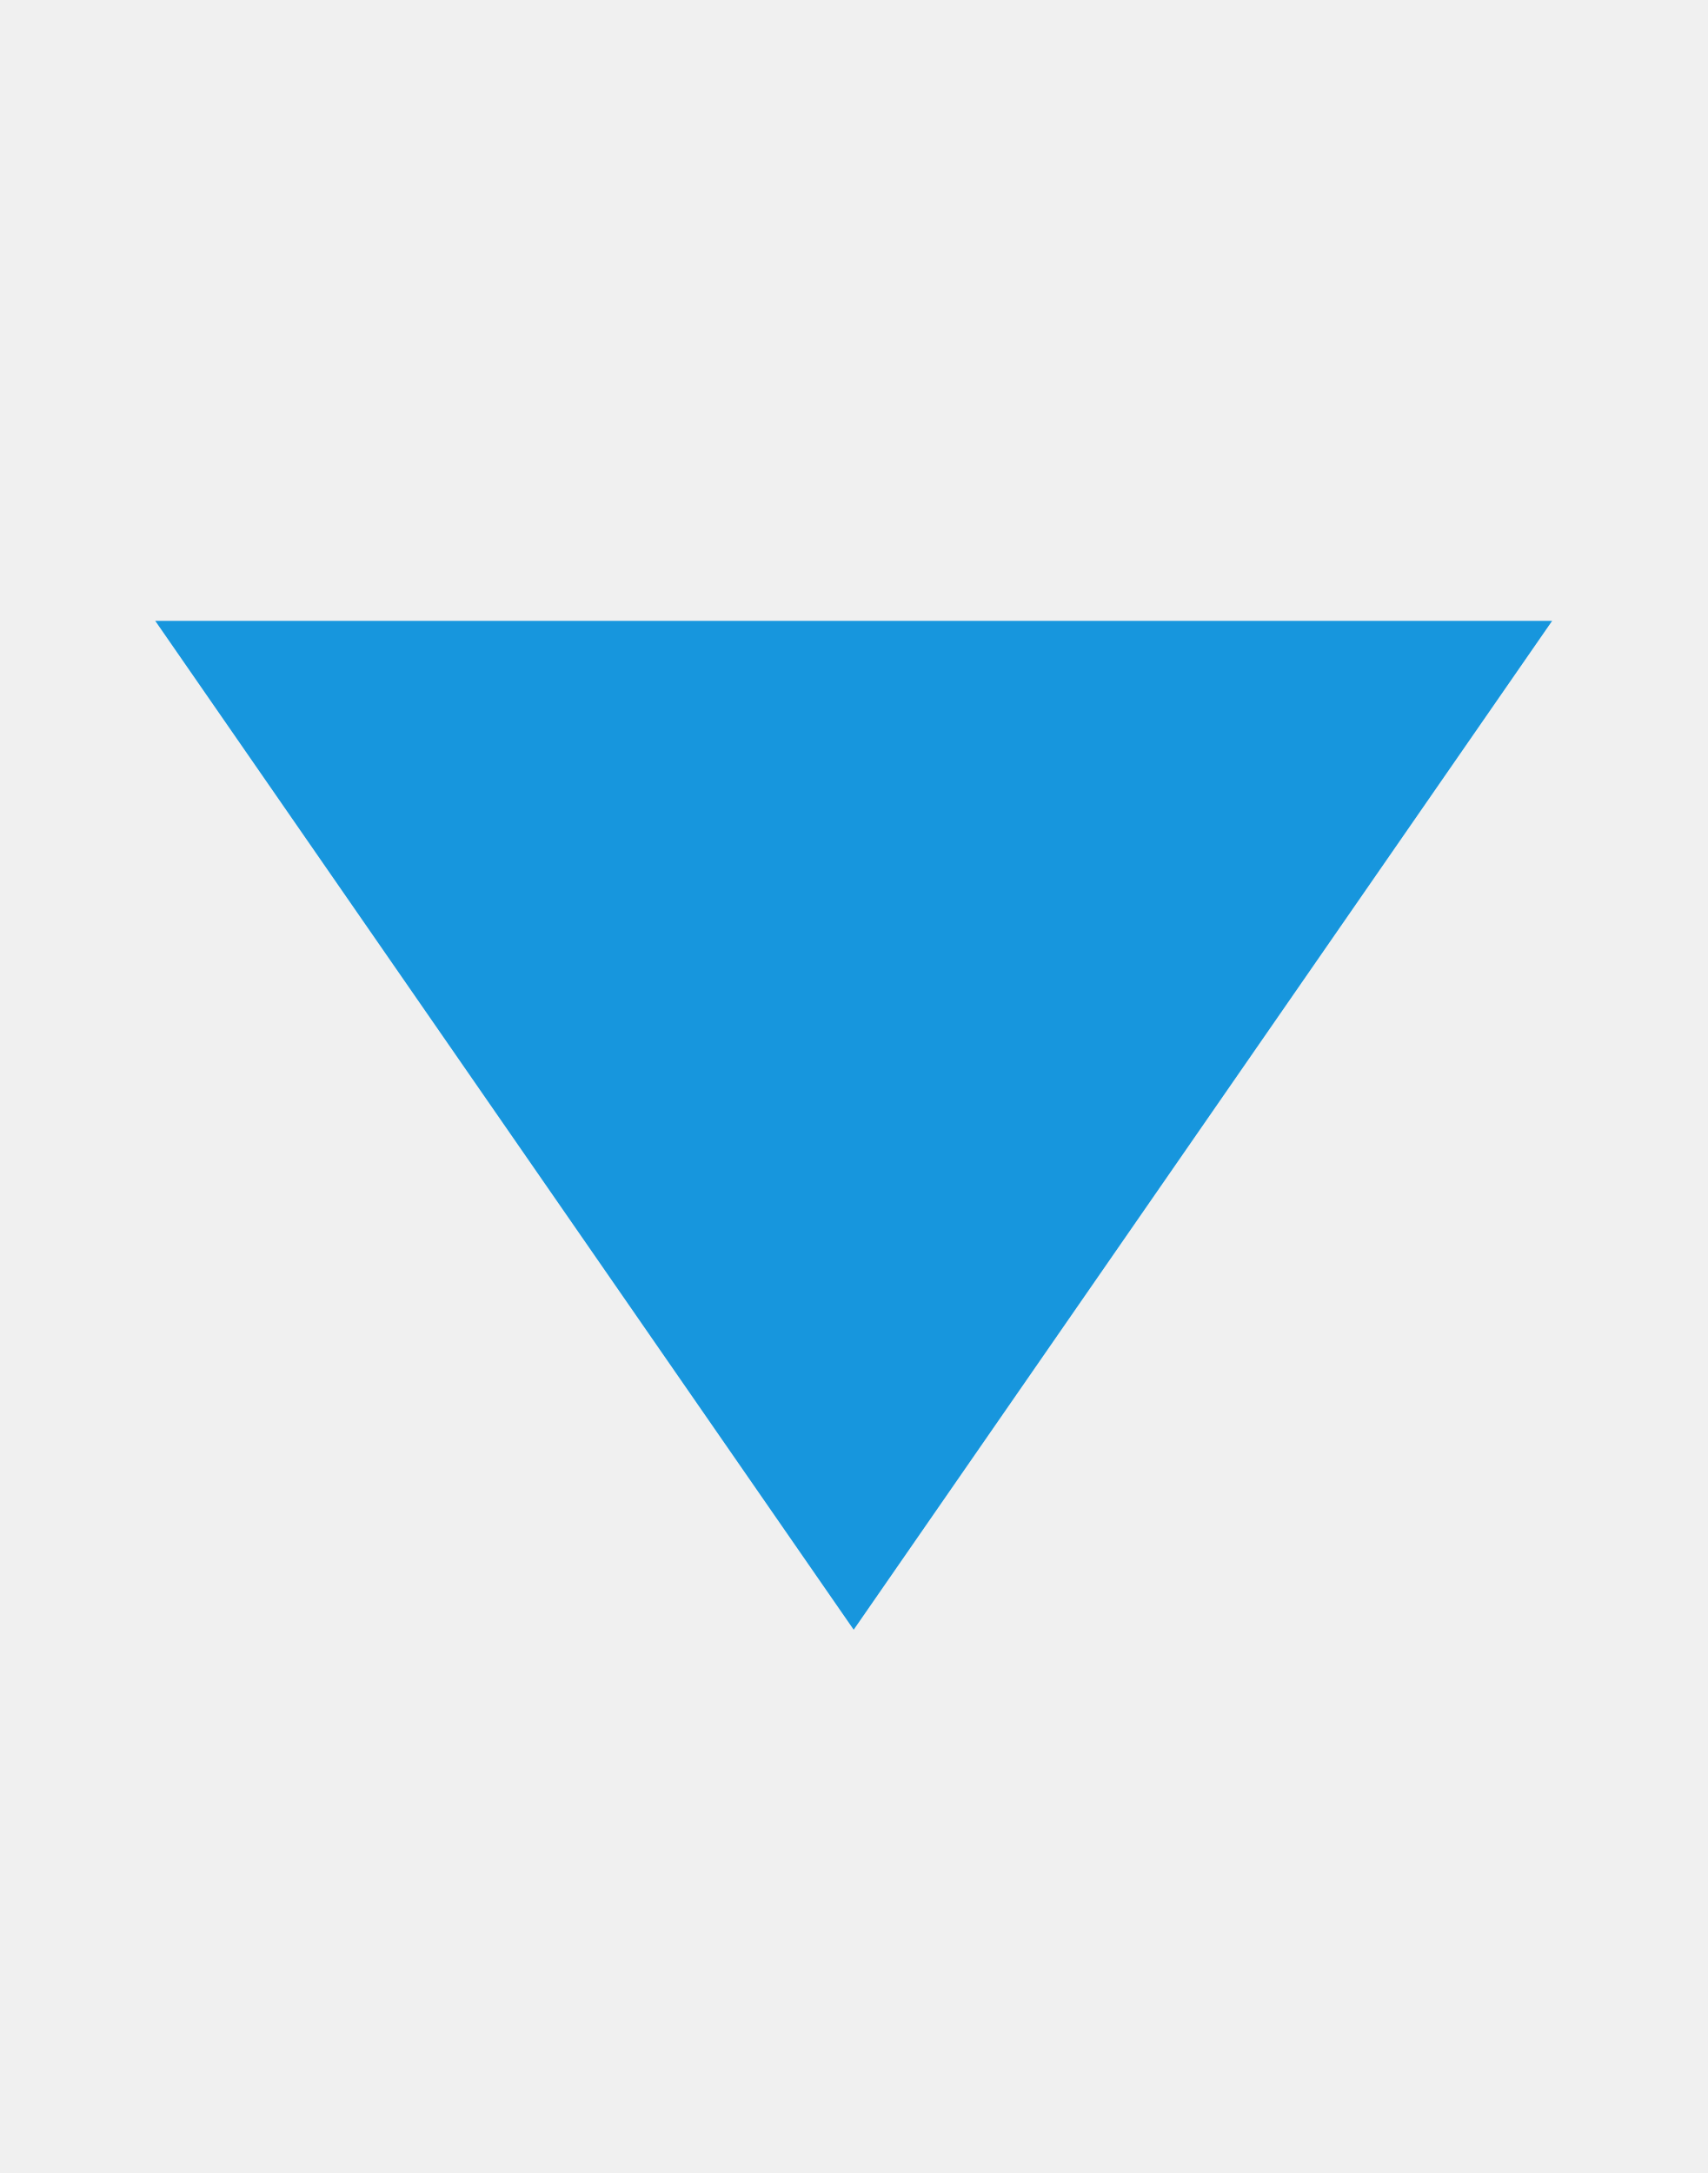
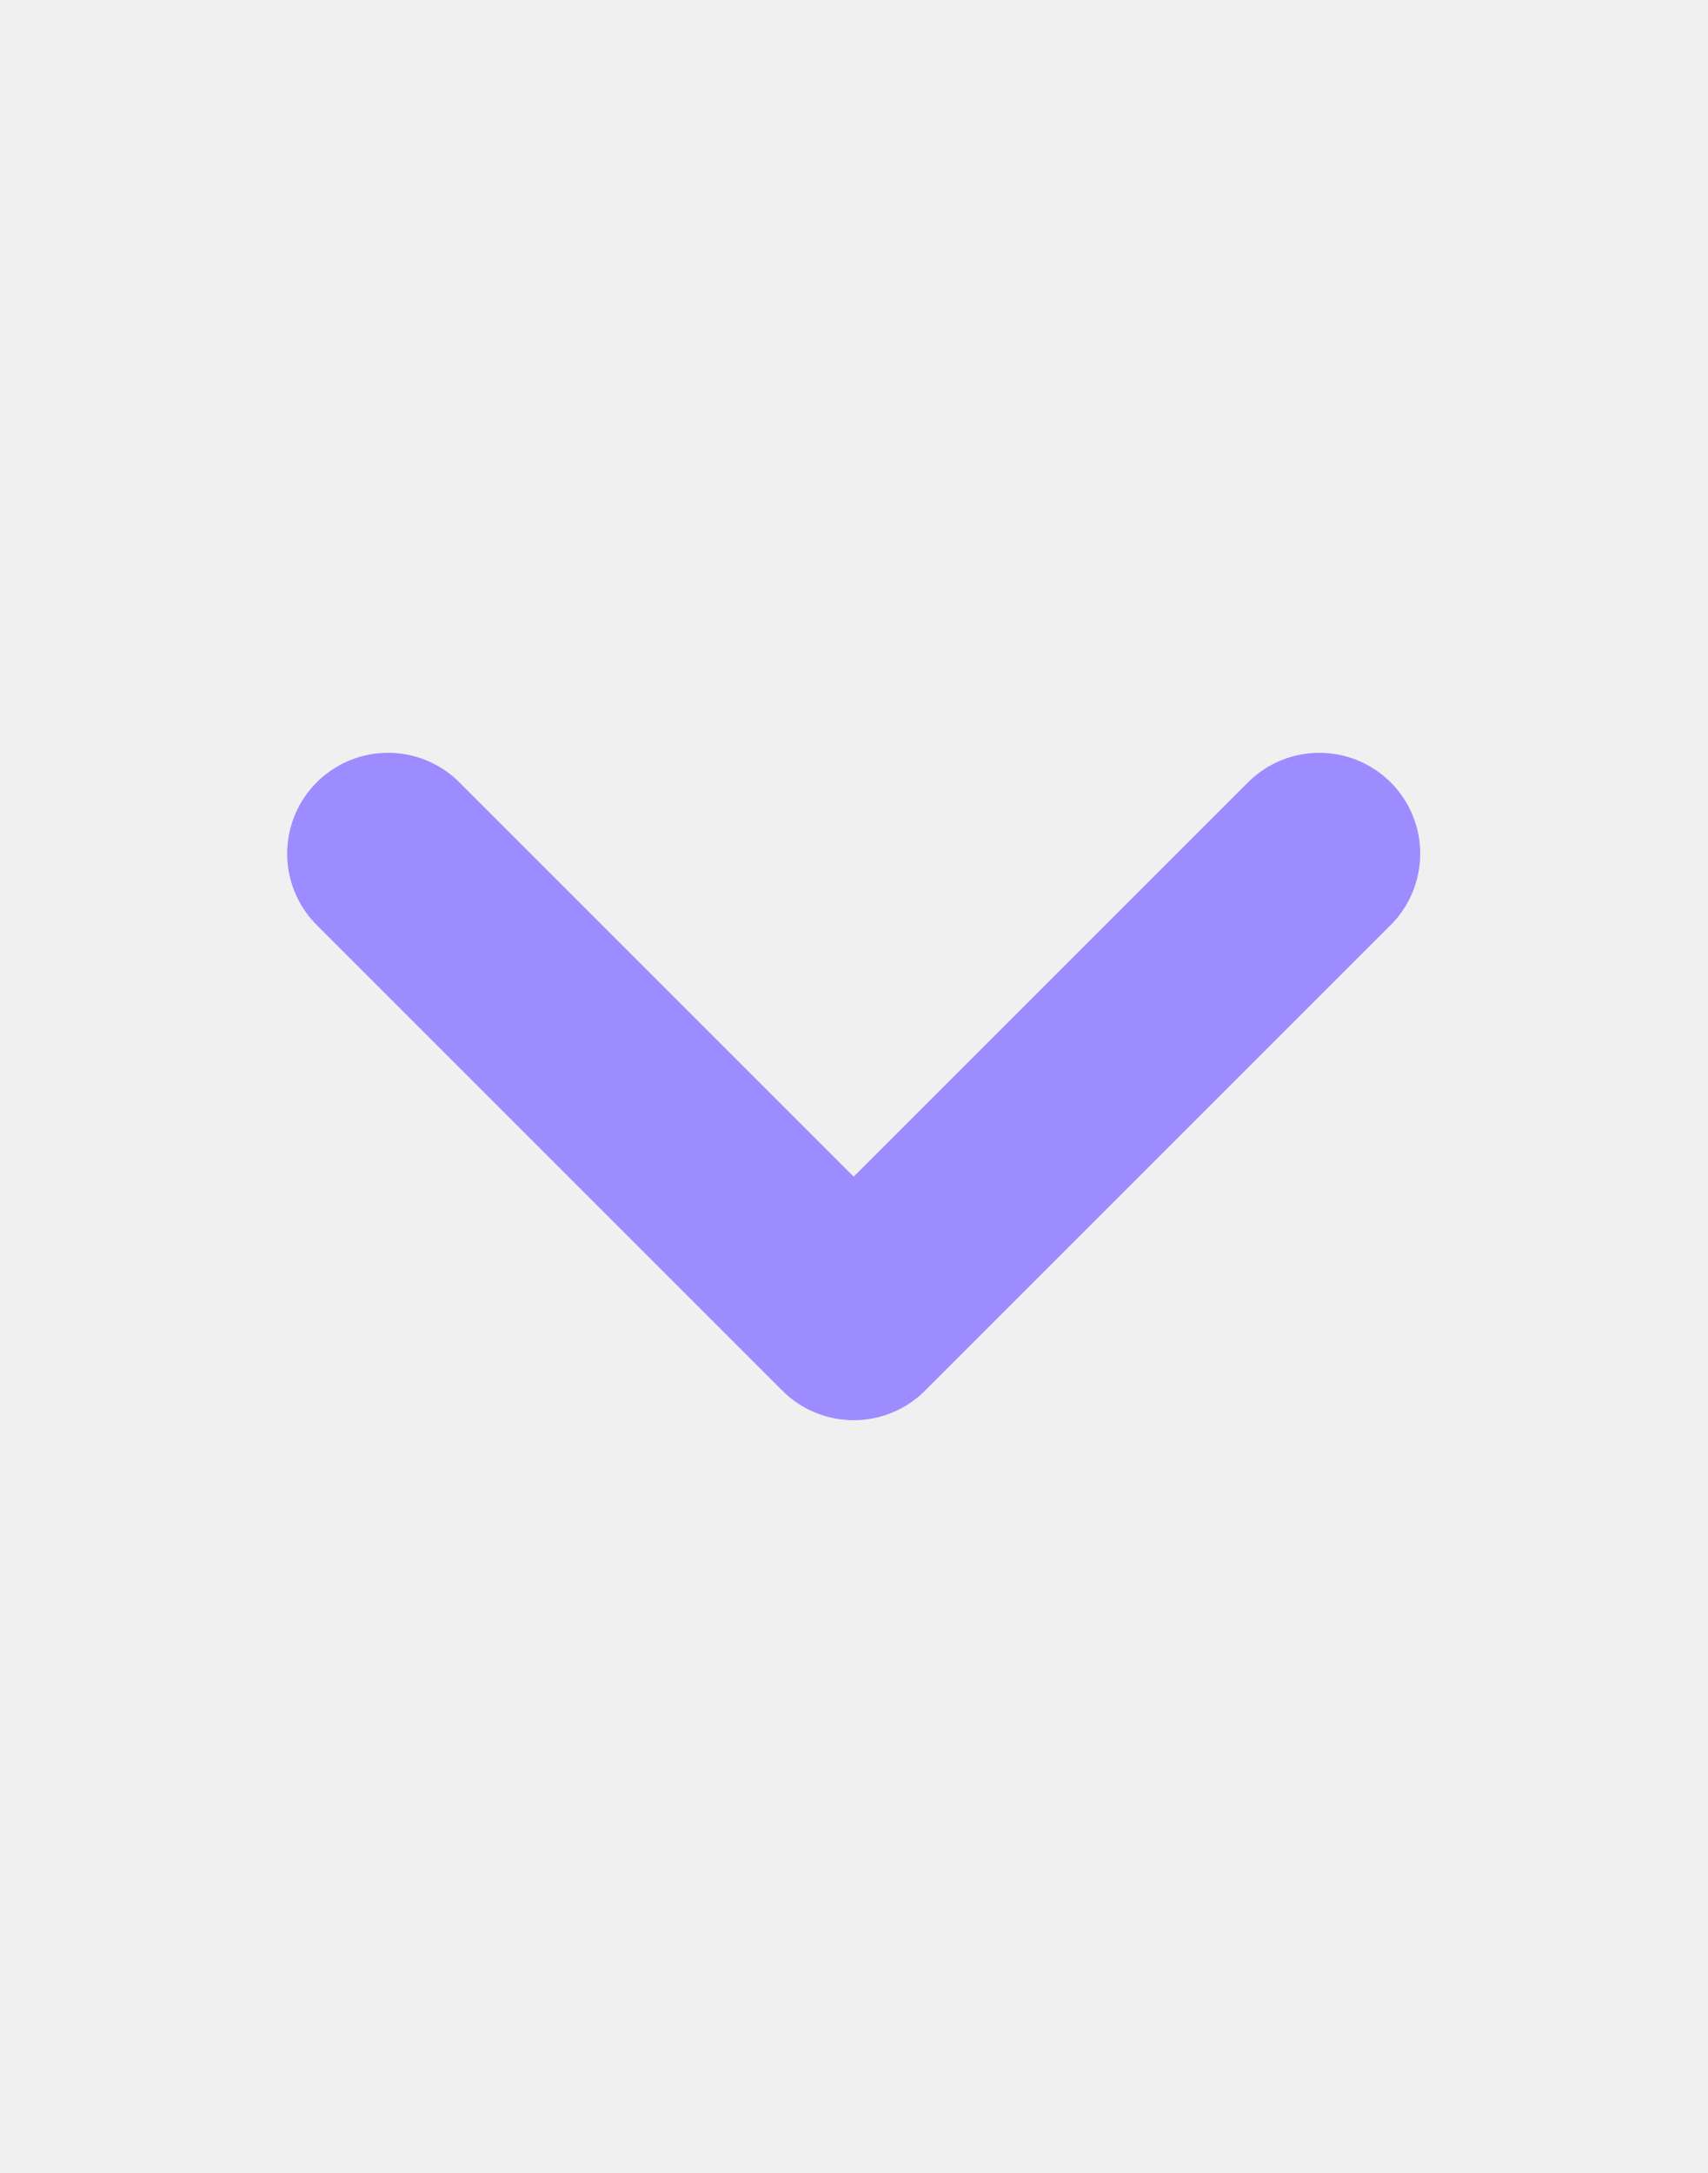
- <svg xmlns="http://www.w3.org/2000/svg" xmlns:xlink="http://www.w3.org/1999/xlink" x="0" y="0" width="11" height="14" viewBox="0 0 11 14">#1796DD
+ <svg xmlns="http://www.w3.org/2000/svg" xmlns:xlink="http://www.w3.org/1999/xlink" x="0" y="0" width="11" height="14" viewBox="0 0 11 14">
  <style>
    use:not(:target) {
      display: none;
    }
    use {
-       fill: #fff;
-       stroke: none;
-       stroke-width: 0;
+       fill: none;
+       stroke: #fff;
+       stroke-width: 1.3;
+       stroke-linecap: round;
+       stroke-linejoin: round;
    }
-     use[id="normal"] {
-       opacity: 0.15;
+     use[id="closed"] {
+       opacity: 0.35;
    }
    use[id="open"] {
-       fill: #1796DD;
+       stroke: #9d8cff;
    }
  </style>
  <defs style="display: none;">
-     <path id="drop-shape" d="M 1,4   l 9,0   l -4.5,6.5   l -4.5,-6.5   z" />
+     <path id="drop-shape" d="M2.5 5.5 5.5 8.5 8.5 5.5" />
  </defs>
  <use id="closed" xlink:href="#drop-shape" />
  <use id="open" xlink:href="#drop-shape" />
</svg>
